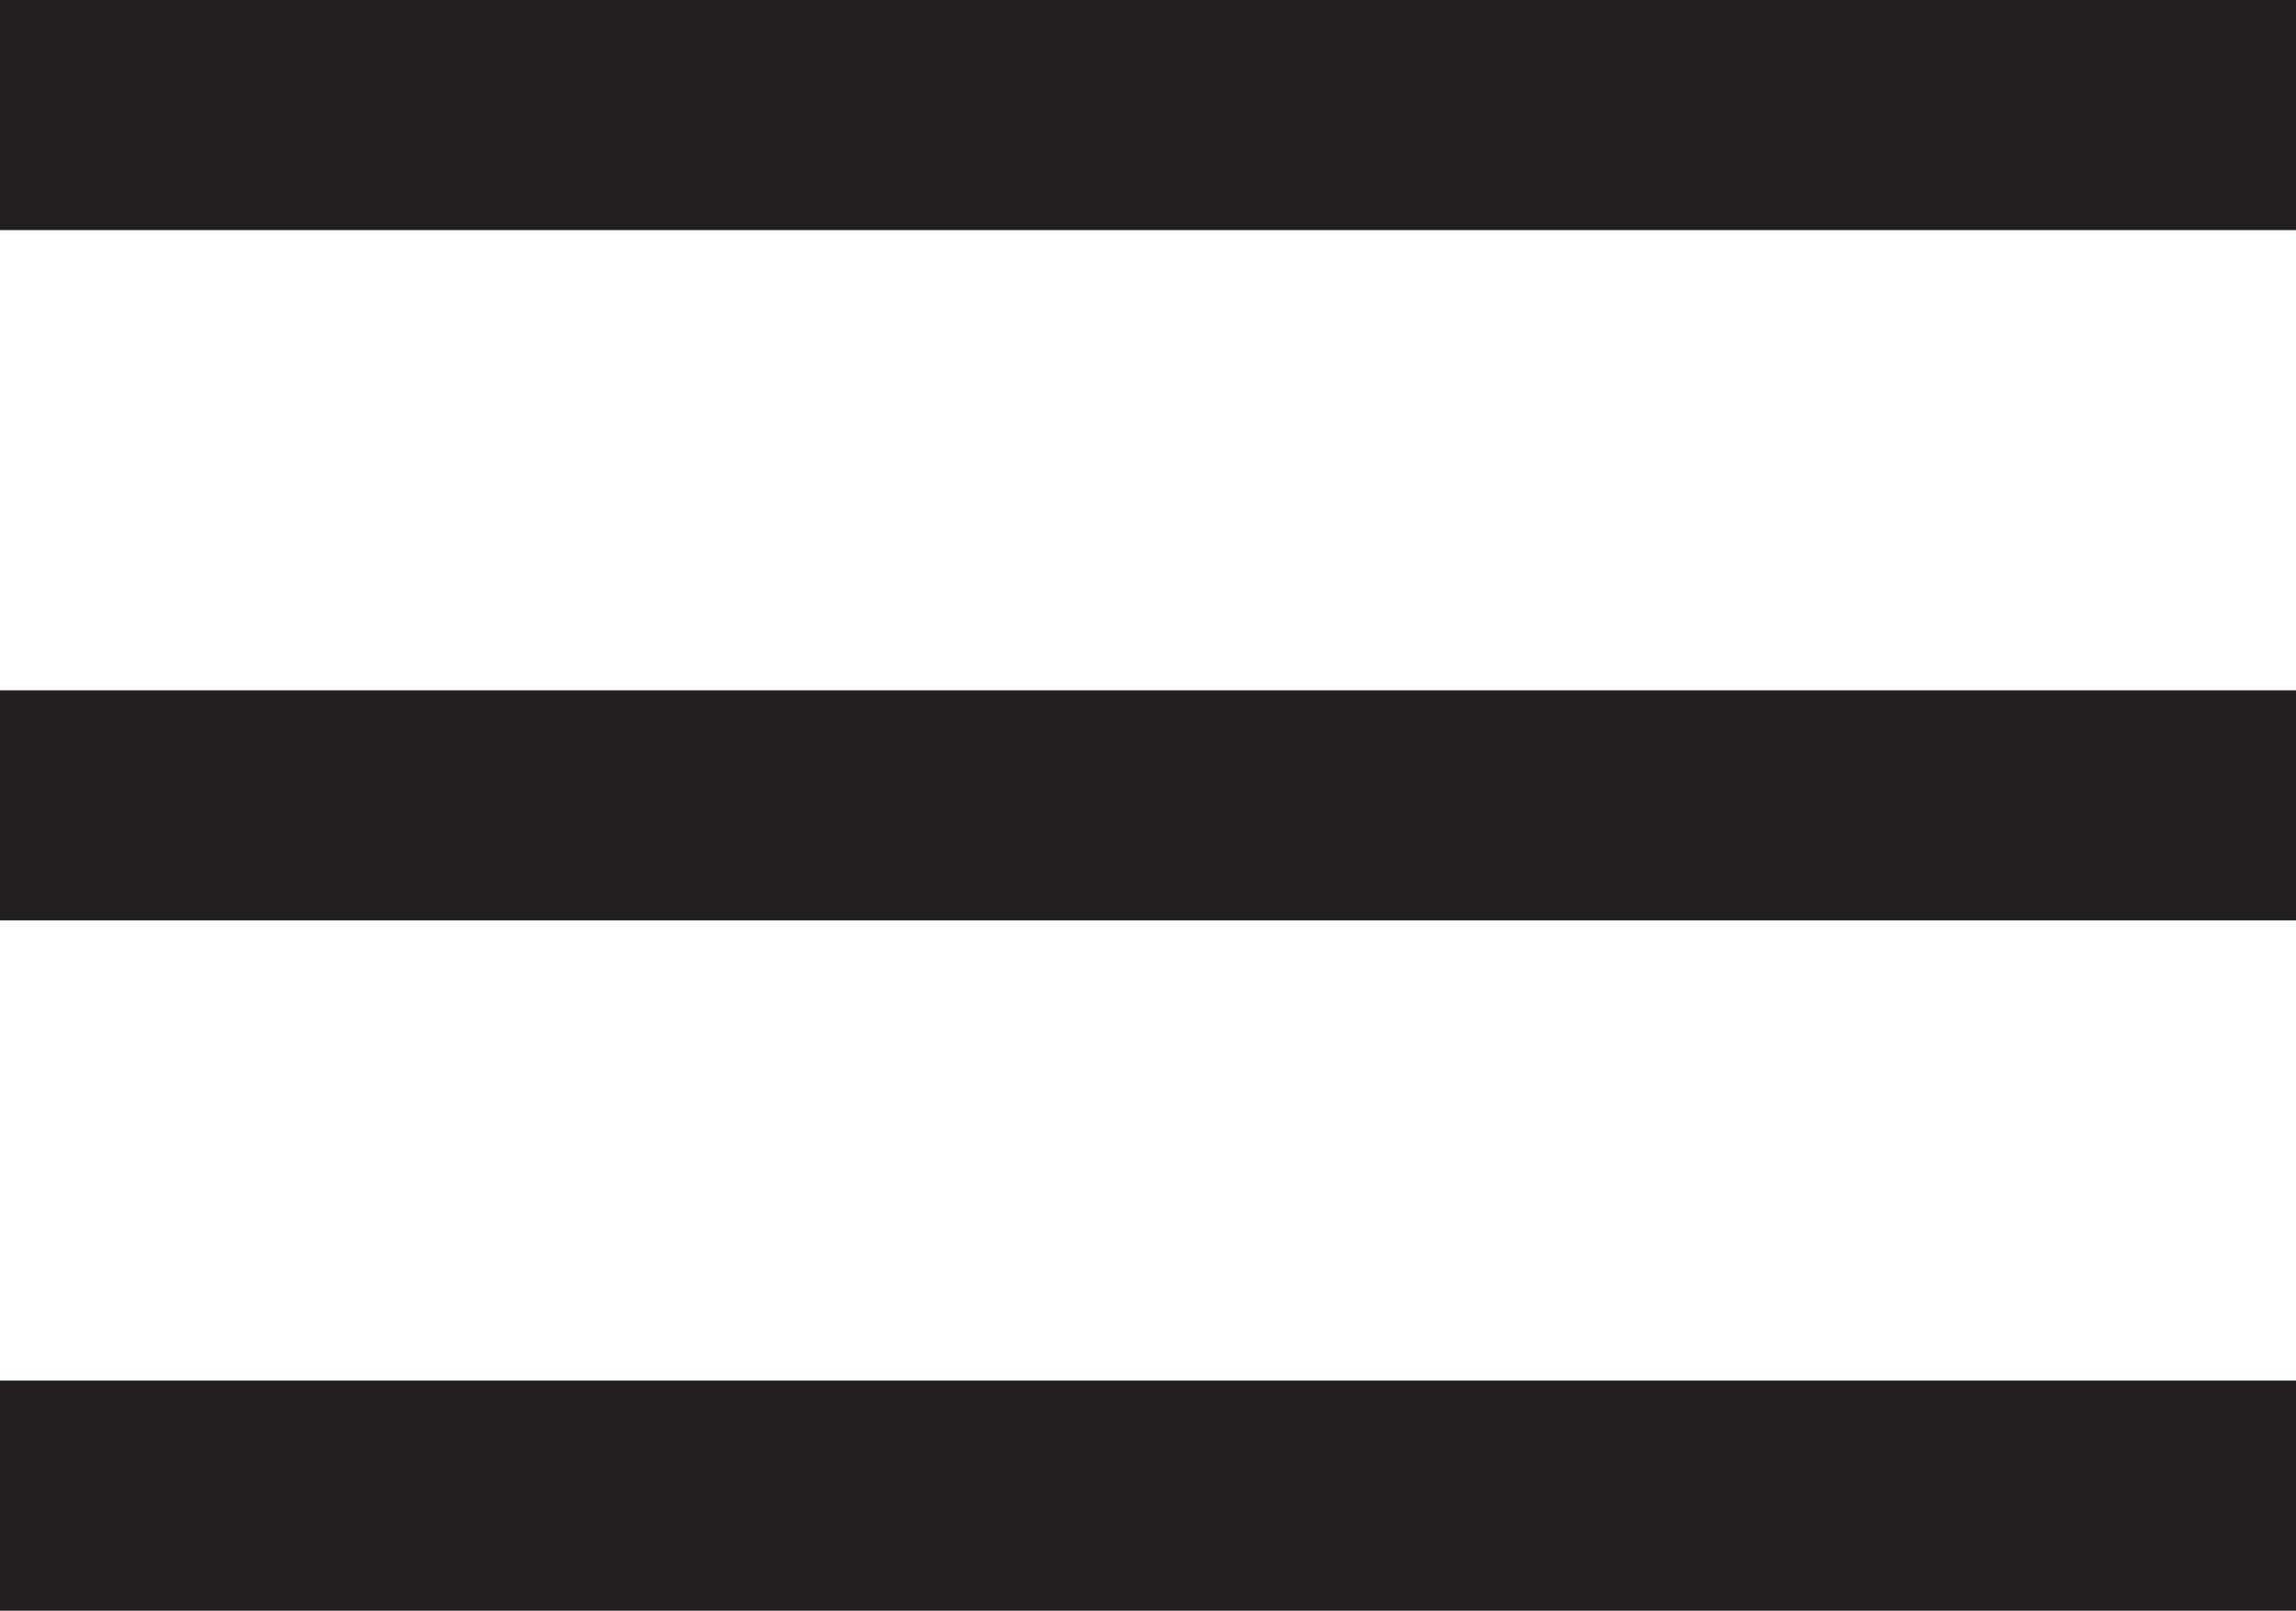
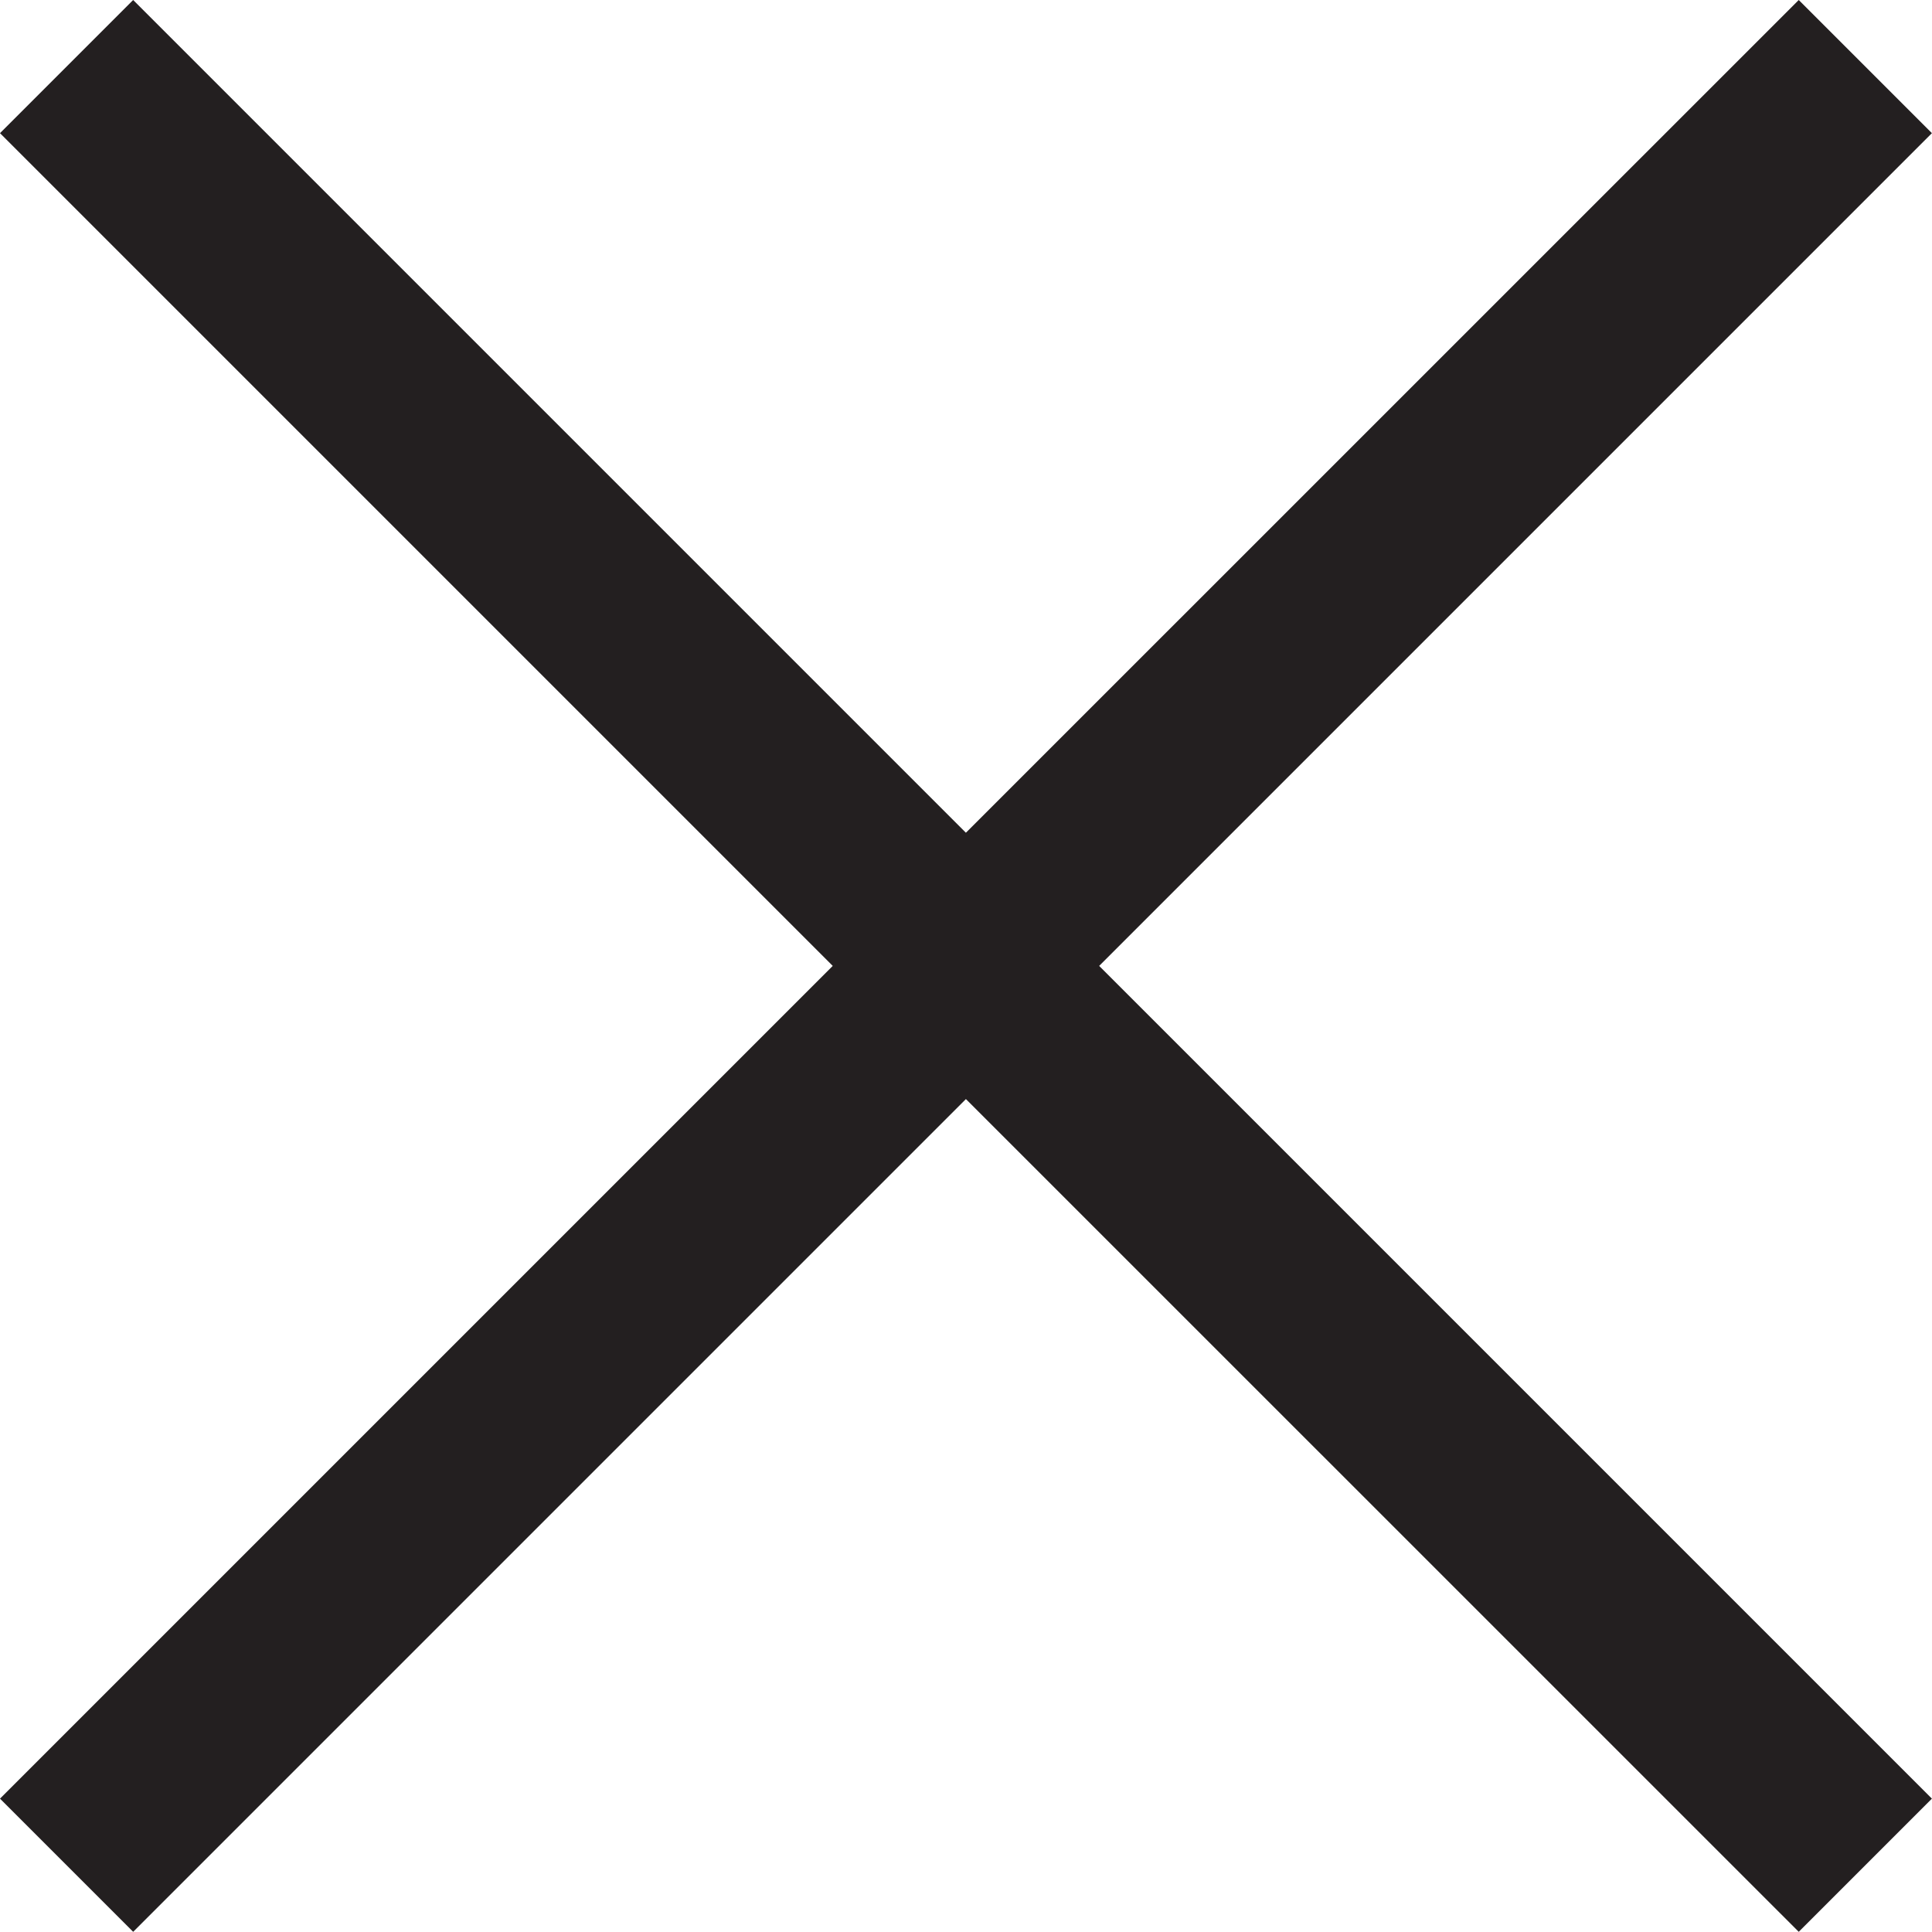
- <svg xmlns="http://www.w3.org/2000/svg" version="1.1" id="Layer_1" x="0px" y="0px" width="19.958px" height="14px" viewBox="0 0 19.958 14" enable-background="new 0 0 19.958 14" xml:space="preserve">
-   <rect fill="#231F20" width="19.958" height="2" />
-   <rect y="6" fill="#231F20" width="19.958" height="2" />
-   <rect y="12" fill="#231F20" width="19.958" height="2" />
+ <svg xmlns="http://www.w3.org/2000/svg" version="1.1" id="Layer_1" x="0px" y="0px" width="20.514px" height="20.512px" viewBox="0 0 20.514 20.512" enable-background="new 0 0 20.514 20.512" xml:space="preserve">
+   <polygon fill="#231F20" points="20.513,1.414 19.099,0 10.256,8.842 1.414,0 0,1.414 8.842,10.256 0,19.098 1.414,20.512 10.256,11.67 19.099,20.512 20.513,19.098 11.671,10.256 " />
</svg>
